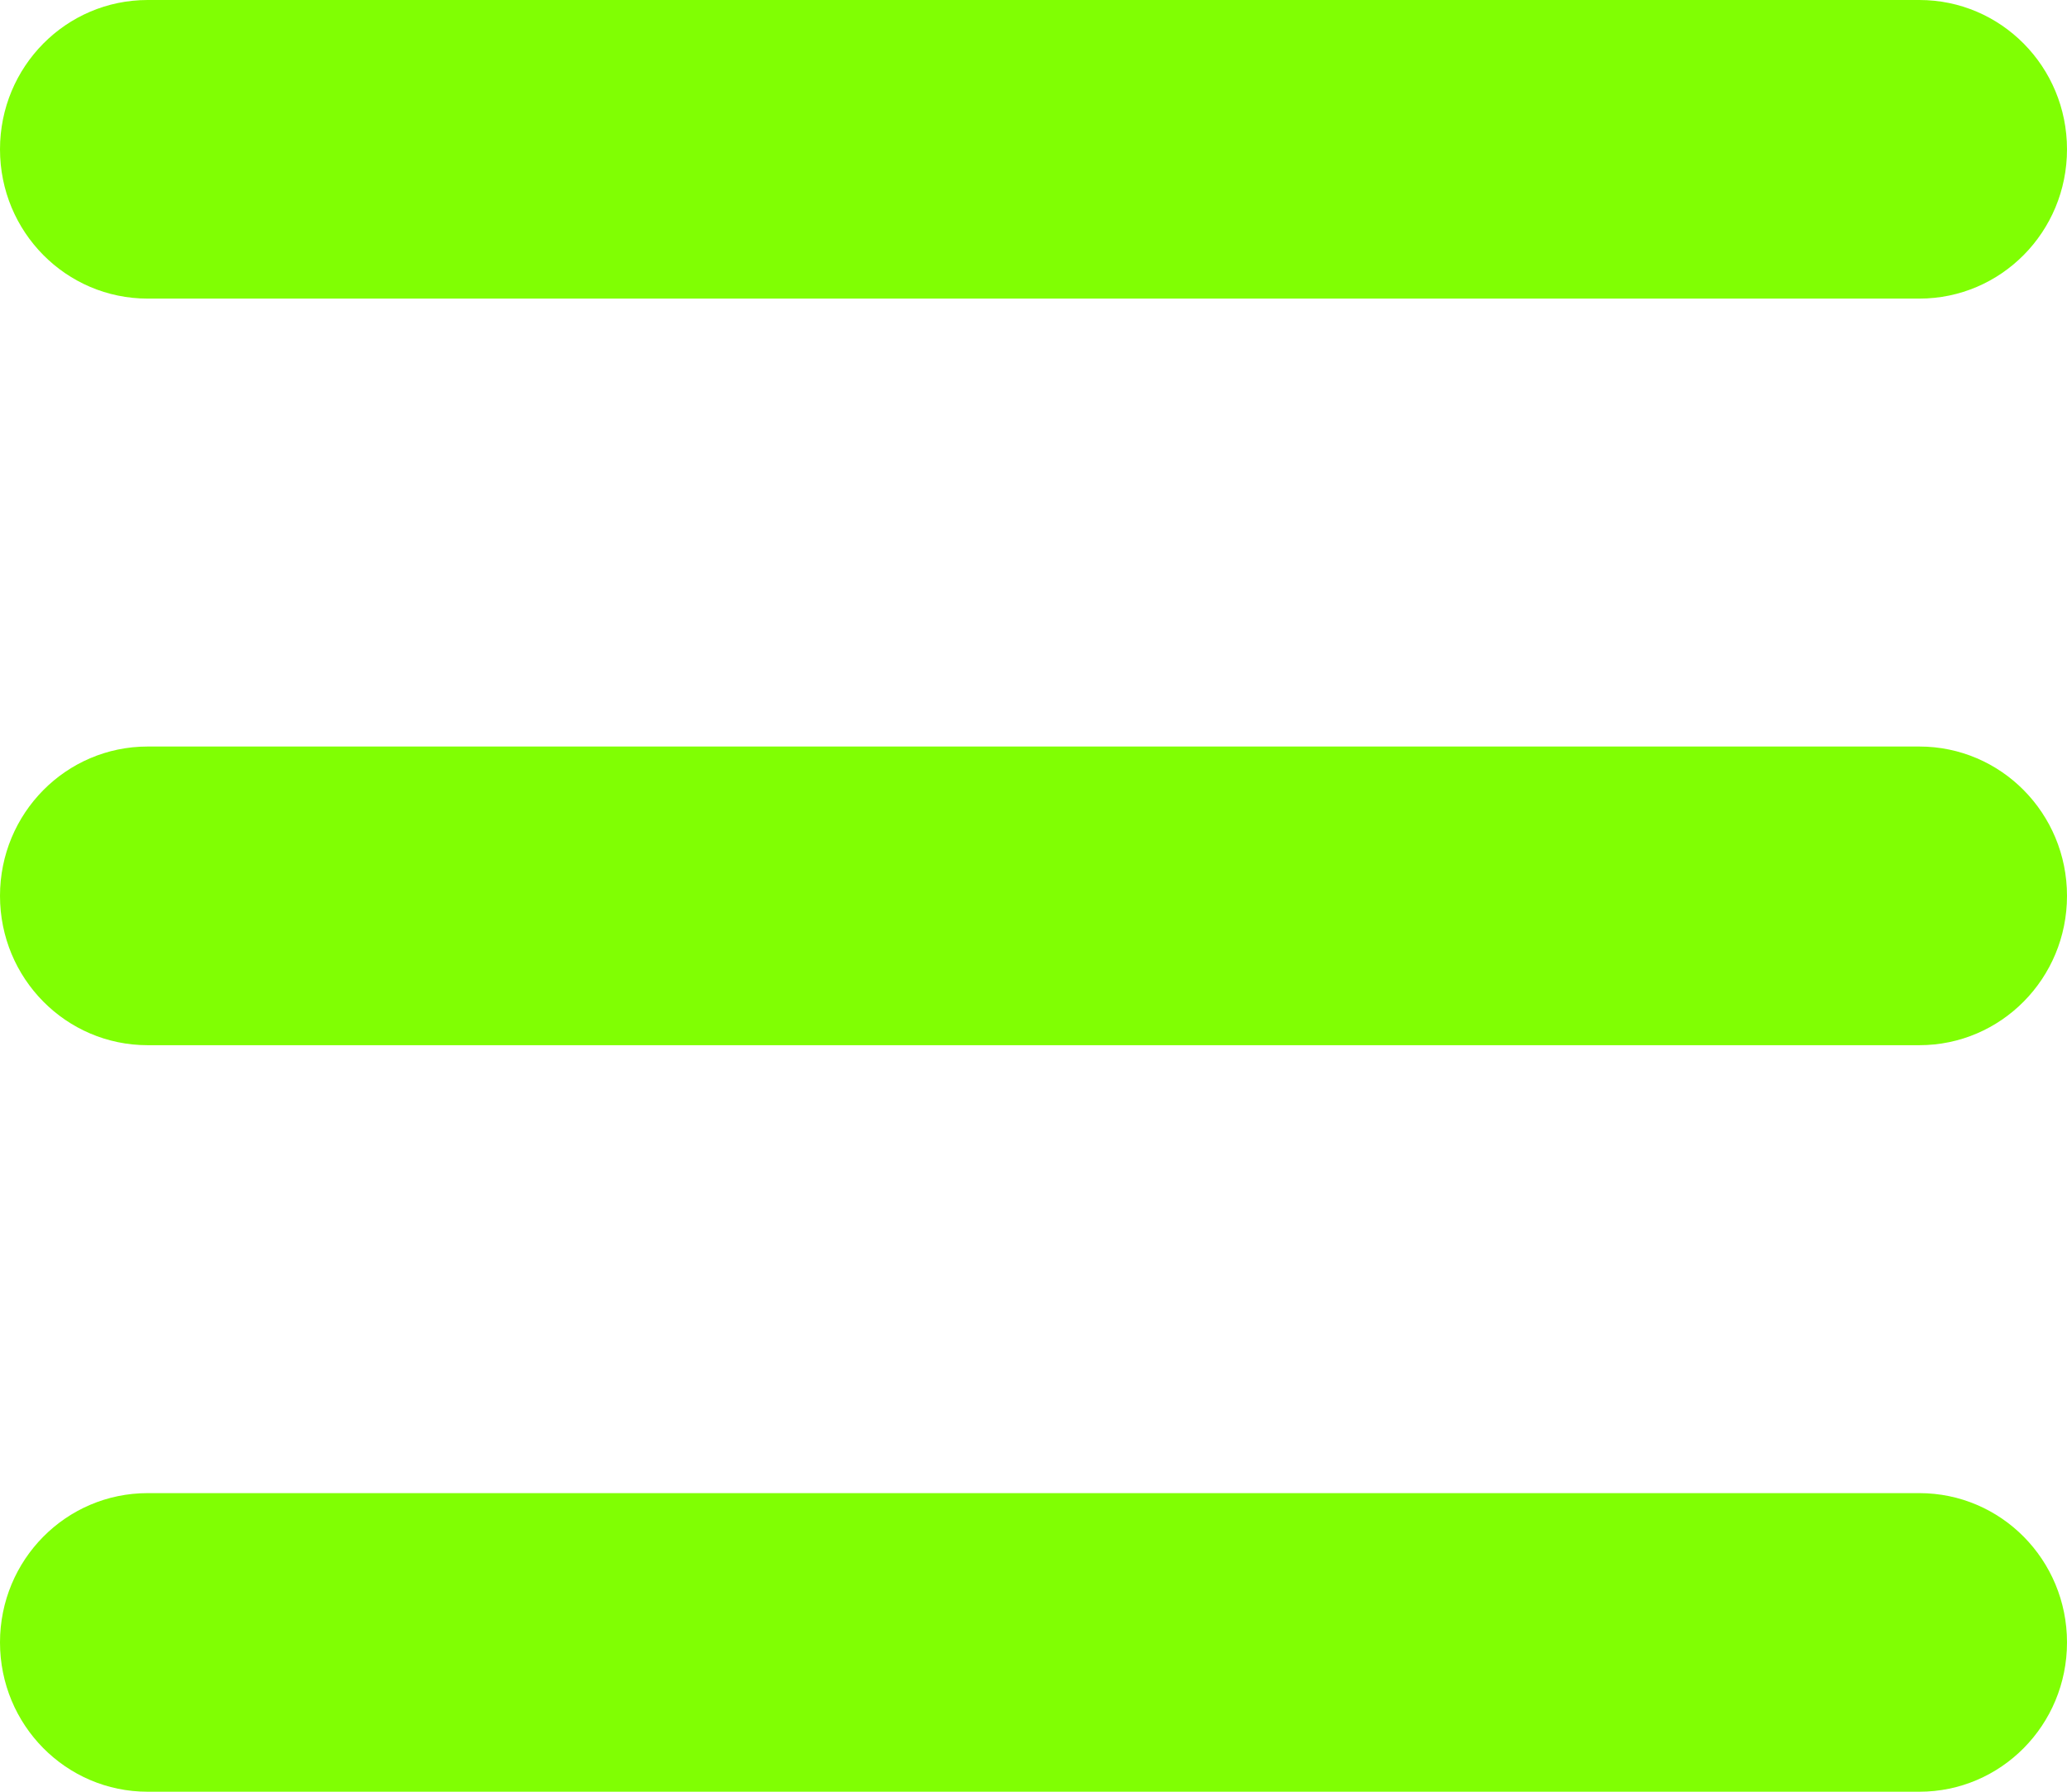
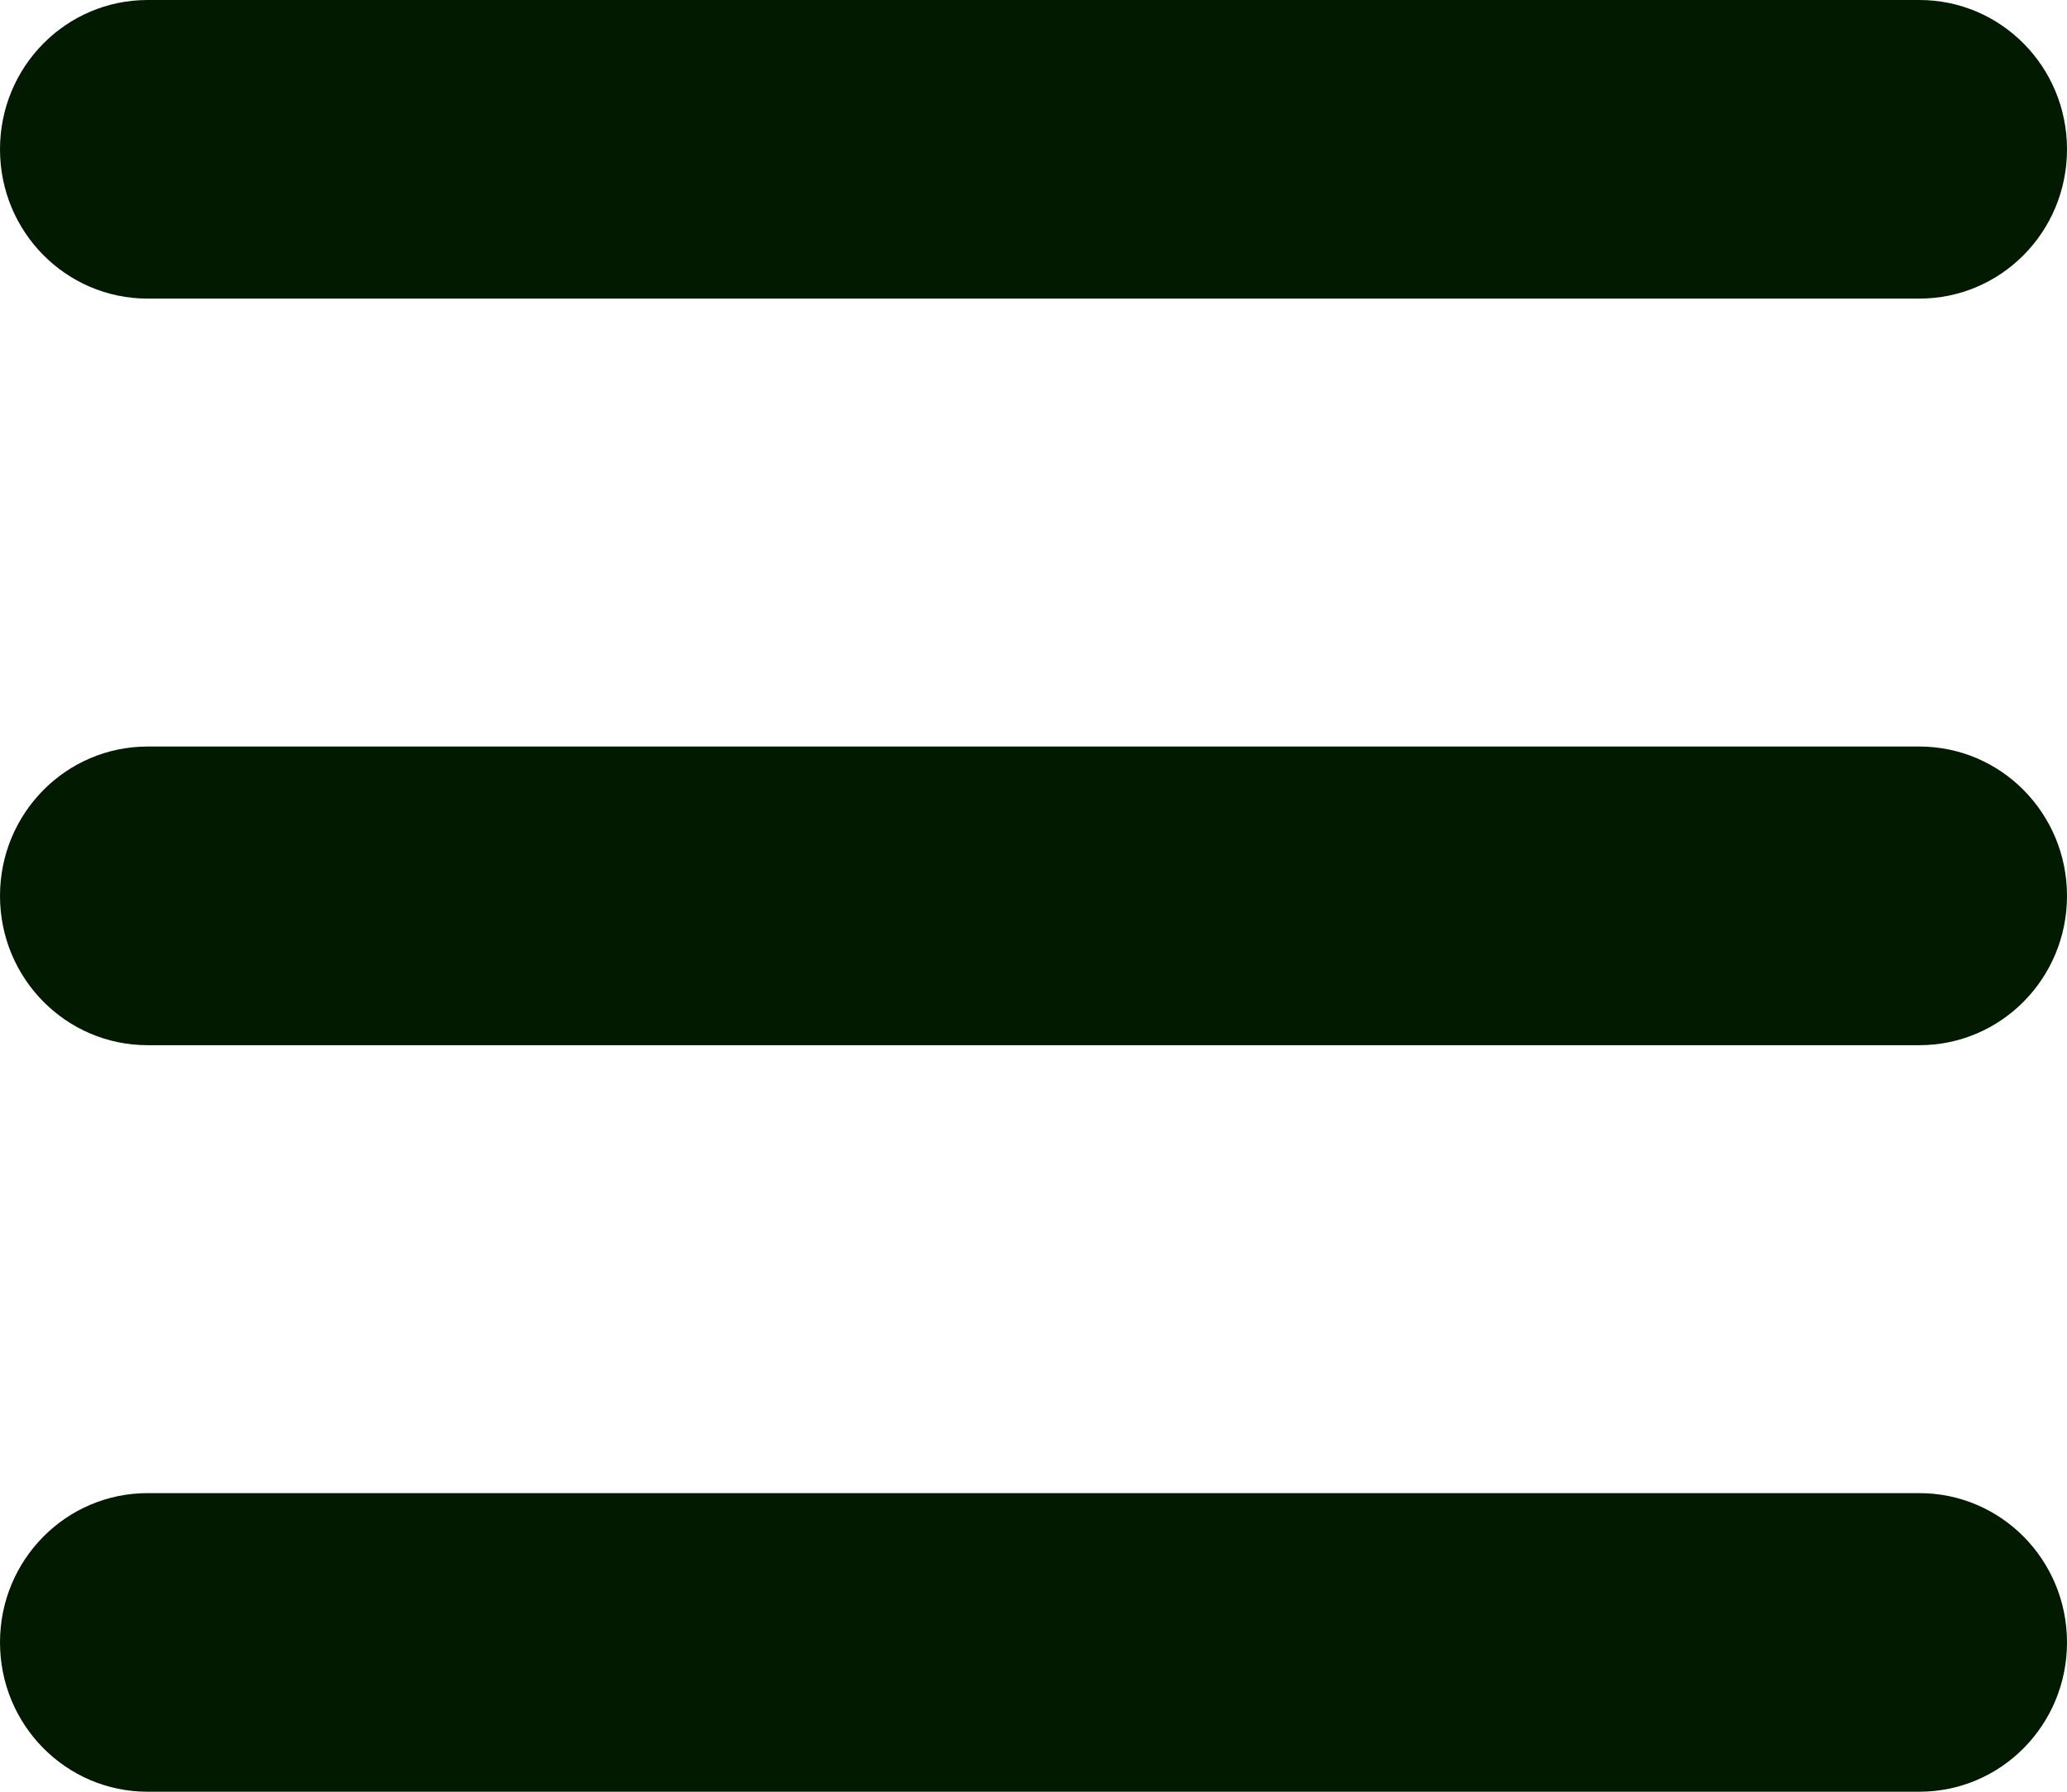
<svg xmlns="http://www.w3.org/2000/svg" width="30" height="26" viewBox="0 0 30 26" fill="none">
-   <path d="M0 2.167C0 0.968 0.958 0 2.143 0H27.857C29.042 0 30 0.968 30 2.167C30 3.365 29.042 4.333 27.857 4.333H2.143C0.958 4.333 0 3.365 0 2.167ZM0 13C0 11.802 0.958 10.833 2.143 10.833H27.857C29.042 10.833 30 11.802 30 13C30 14.198 29.042 15.167 27.857 15.167H2.143C0.958 15.167 0 14.198 0 13ZM30 23.833C30 25.032 29.042 26 27.857 26H2.143C0.958 26 0 25.032 0 23.833C0 22.635 0.958 21.667 2.143 21.667H27.857C29.042 21.667 30 22.635 30 23.833Z" fill="#80FF03" />
+   <path d="M0 2.167C0 0.968 0.958 0 2.143 0H27.857C29.042 0 30 0.968 30 2.167C30 3.365 29.042 4.333 27.857 4.333H2.143C0.958 4.333 0 3.365 0 2.167ZM0 13C0 11.802 0.958 10.833 2.143 10.833H27.857C29.042 10.833 30 11.802 30 13C30 14.198 29.042 15.167 27.857 15.167H2.143C0.958 15.167 0 14.198 0 13ZM30 23.833C30 25.032 29.042 26 27.857 26H2.143C0.958 26 0 25.032 0 23.833C0 22.635 0.958 21.667 2.143 21.667H27.857C29.042 21.667 30 22.635 30 23.833Z" fill="#011A00" />
</svg>
